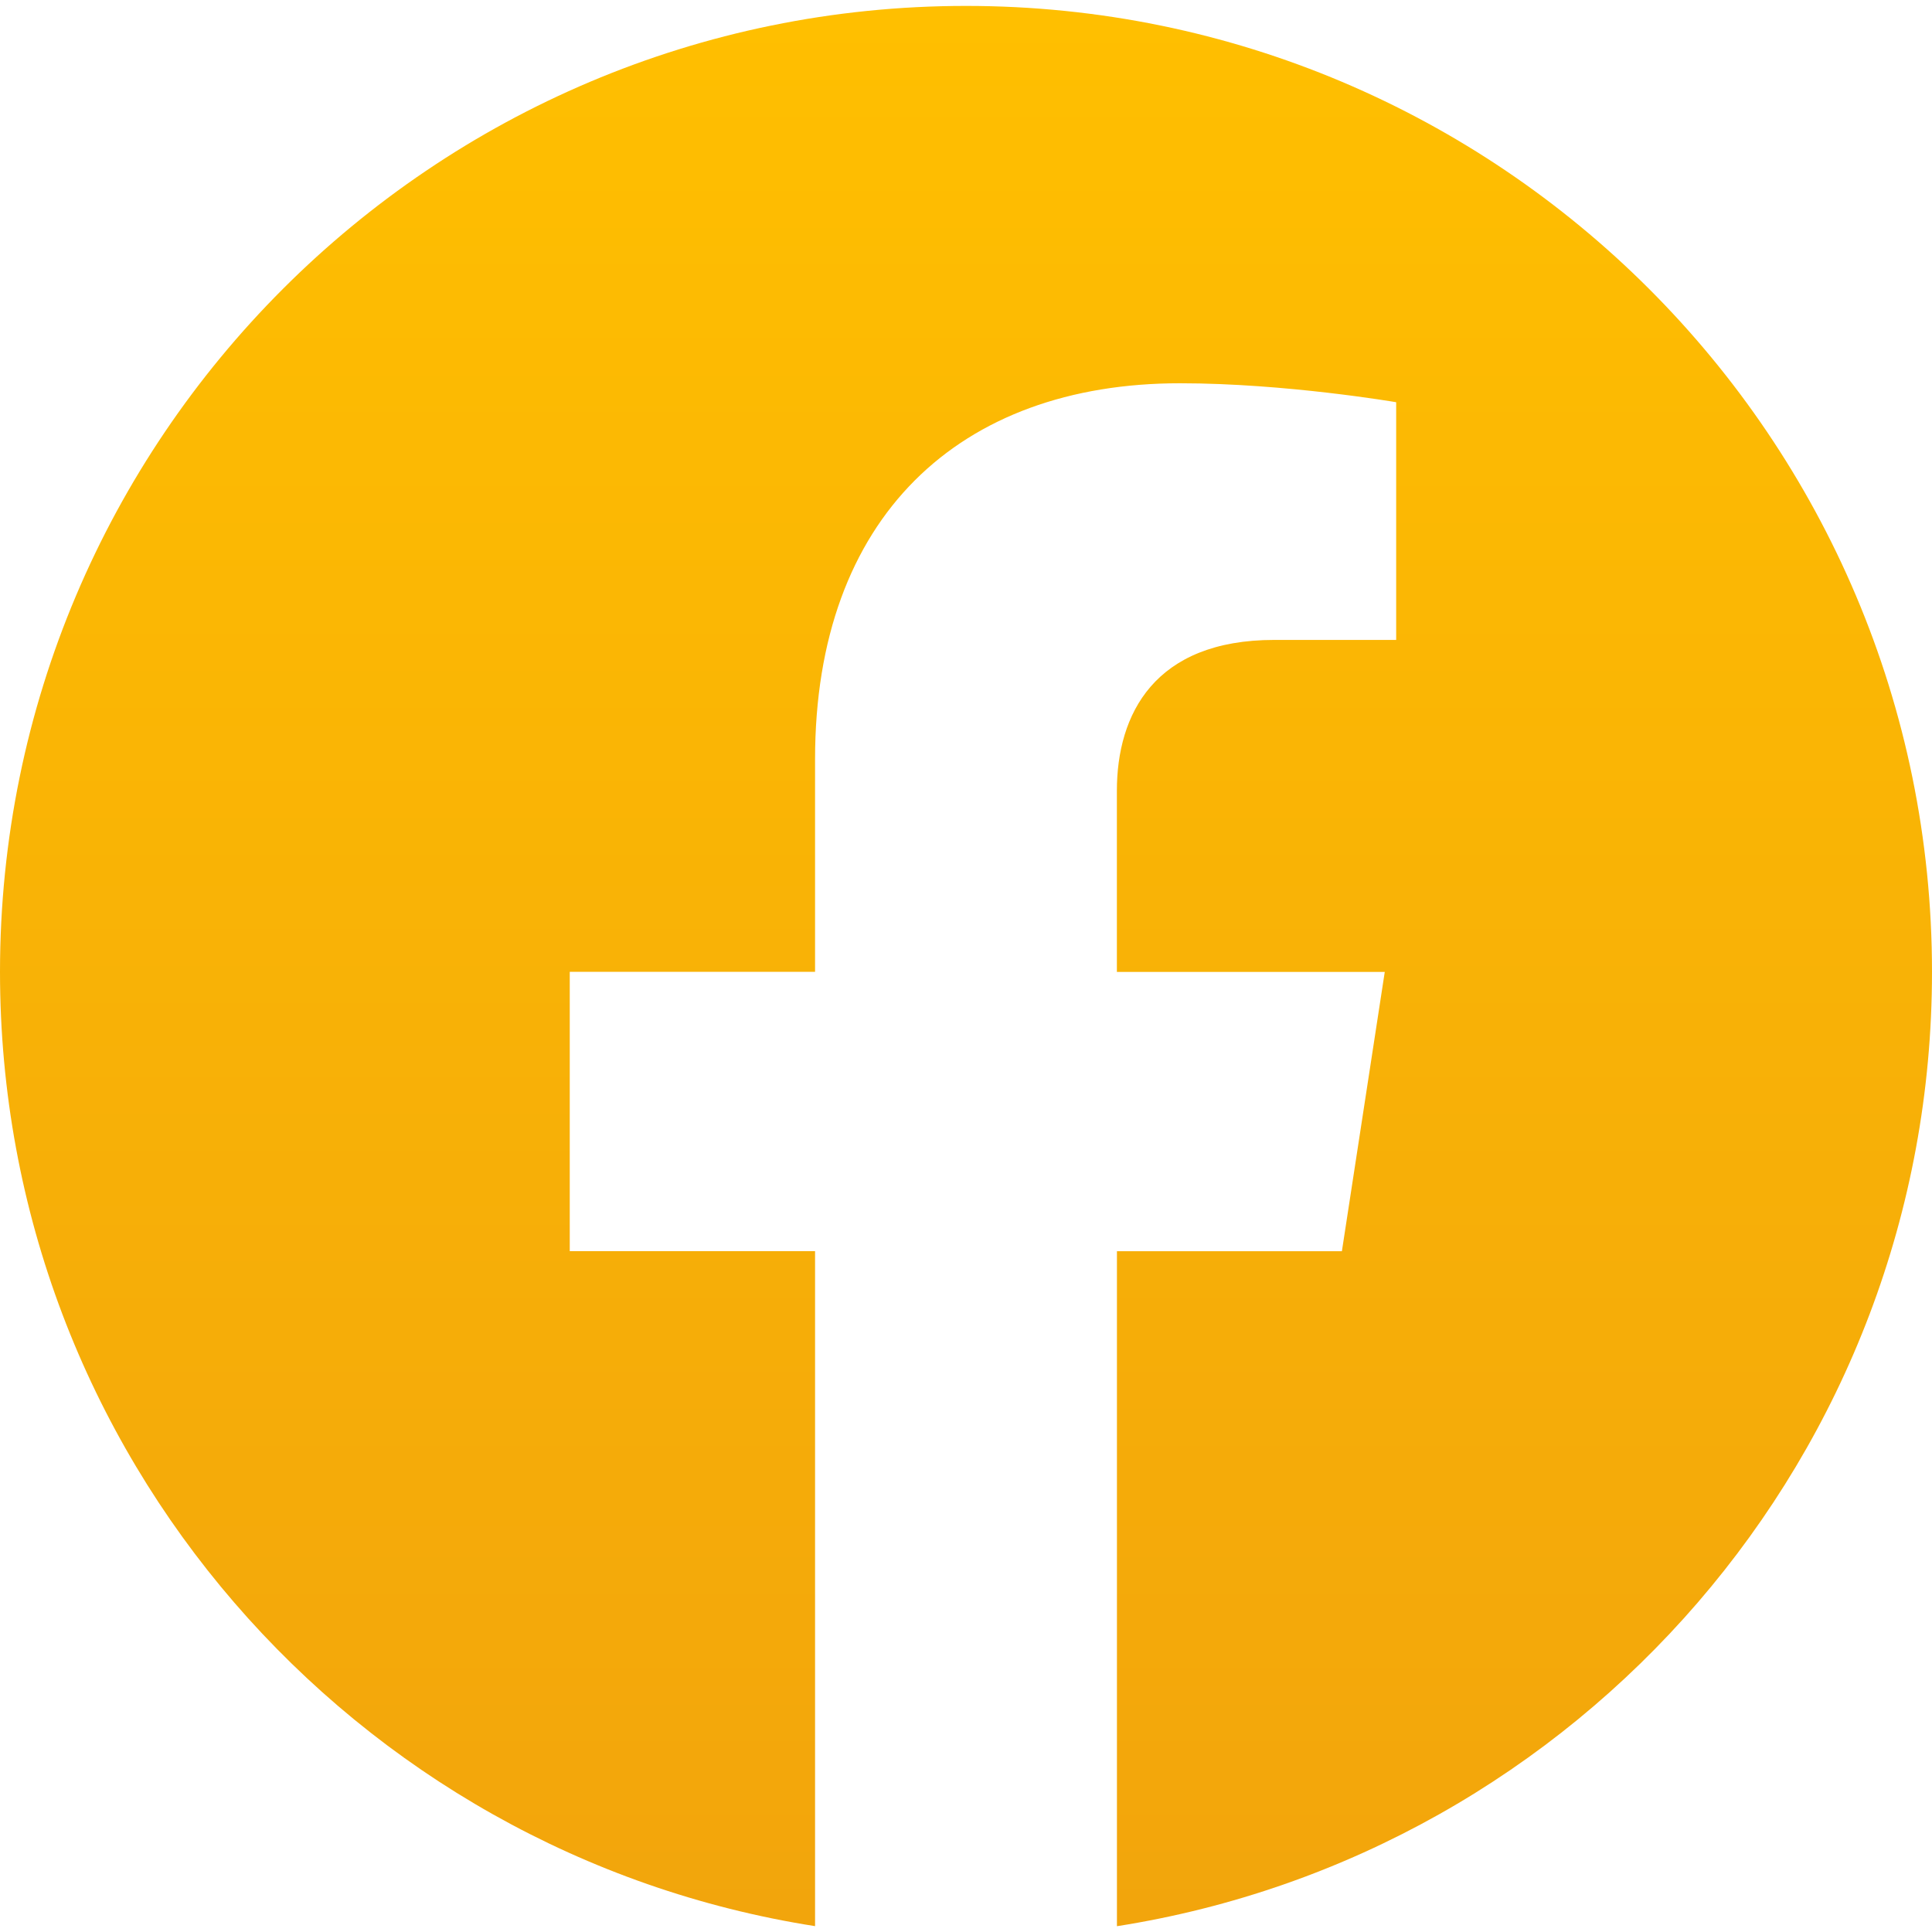
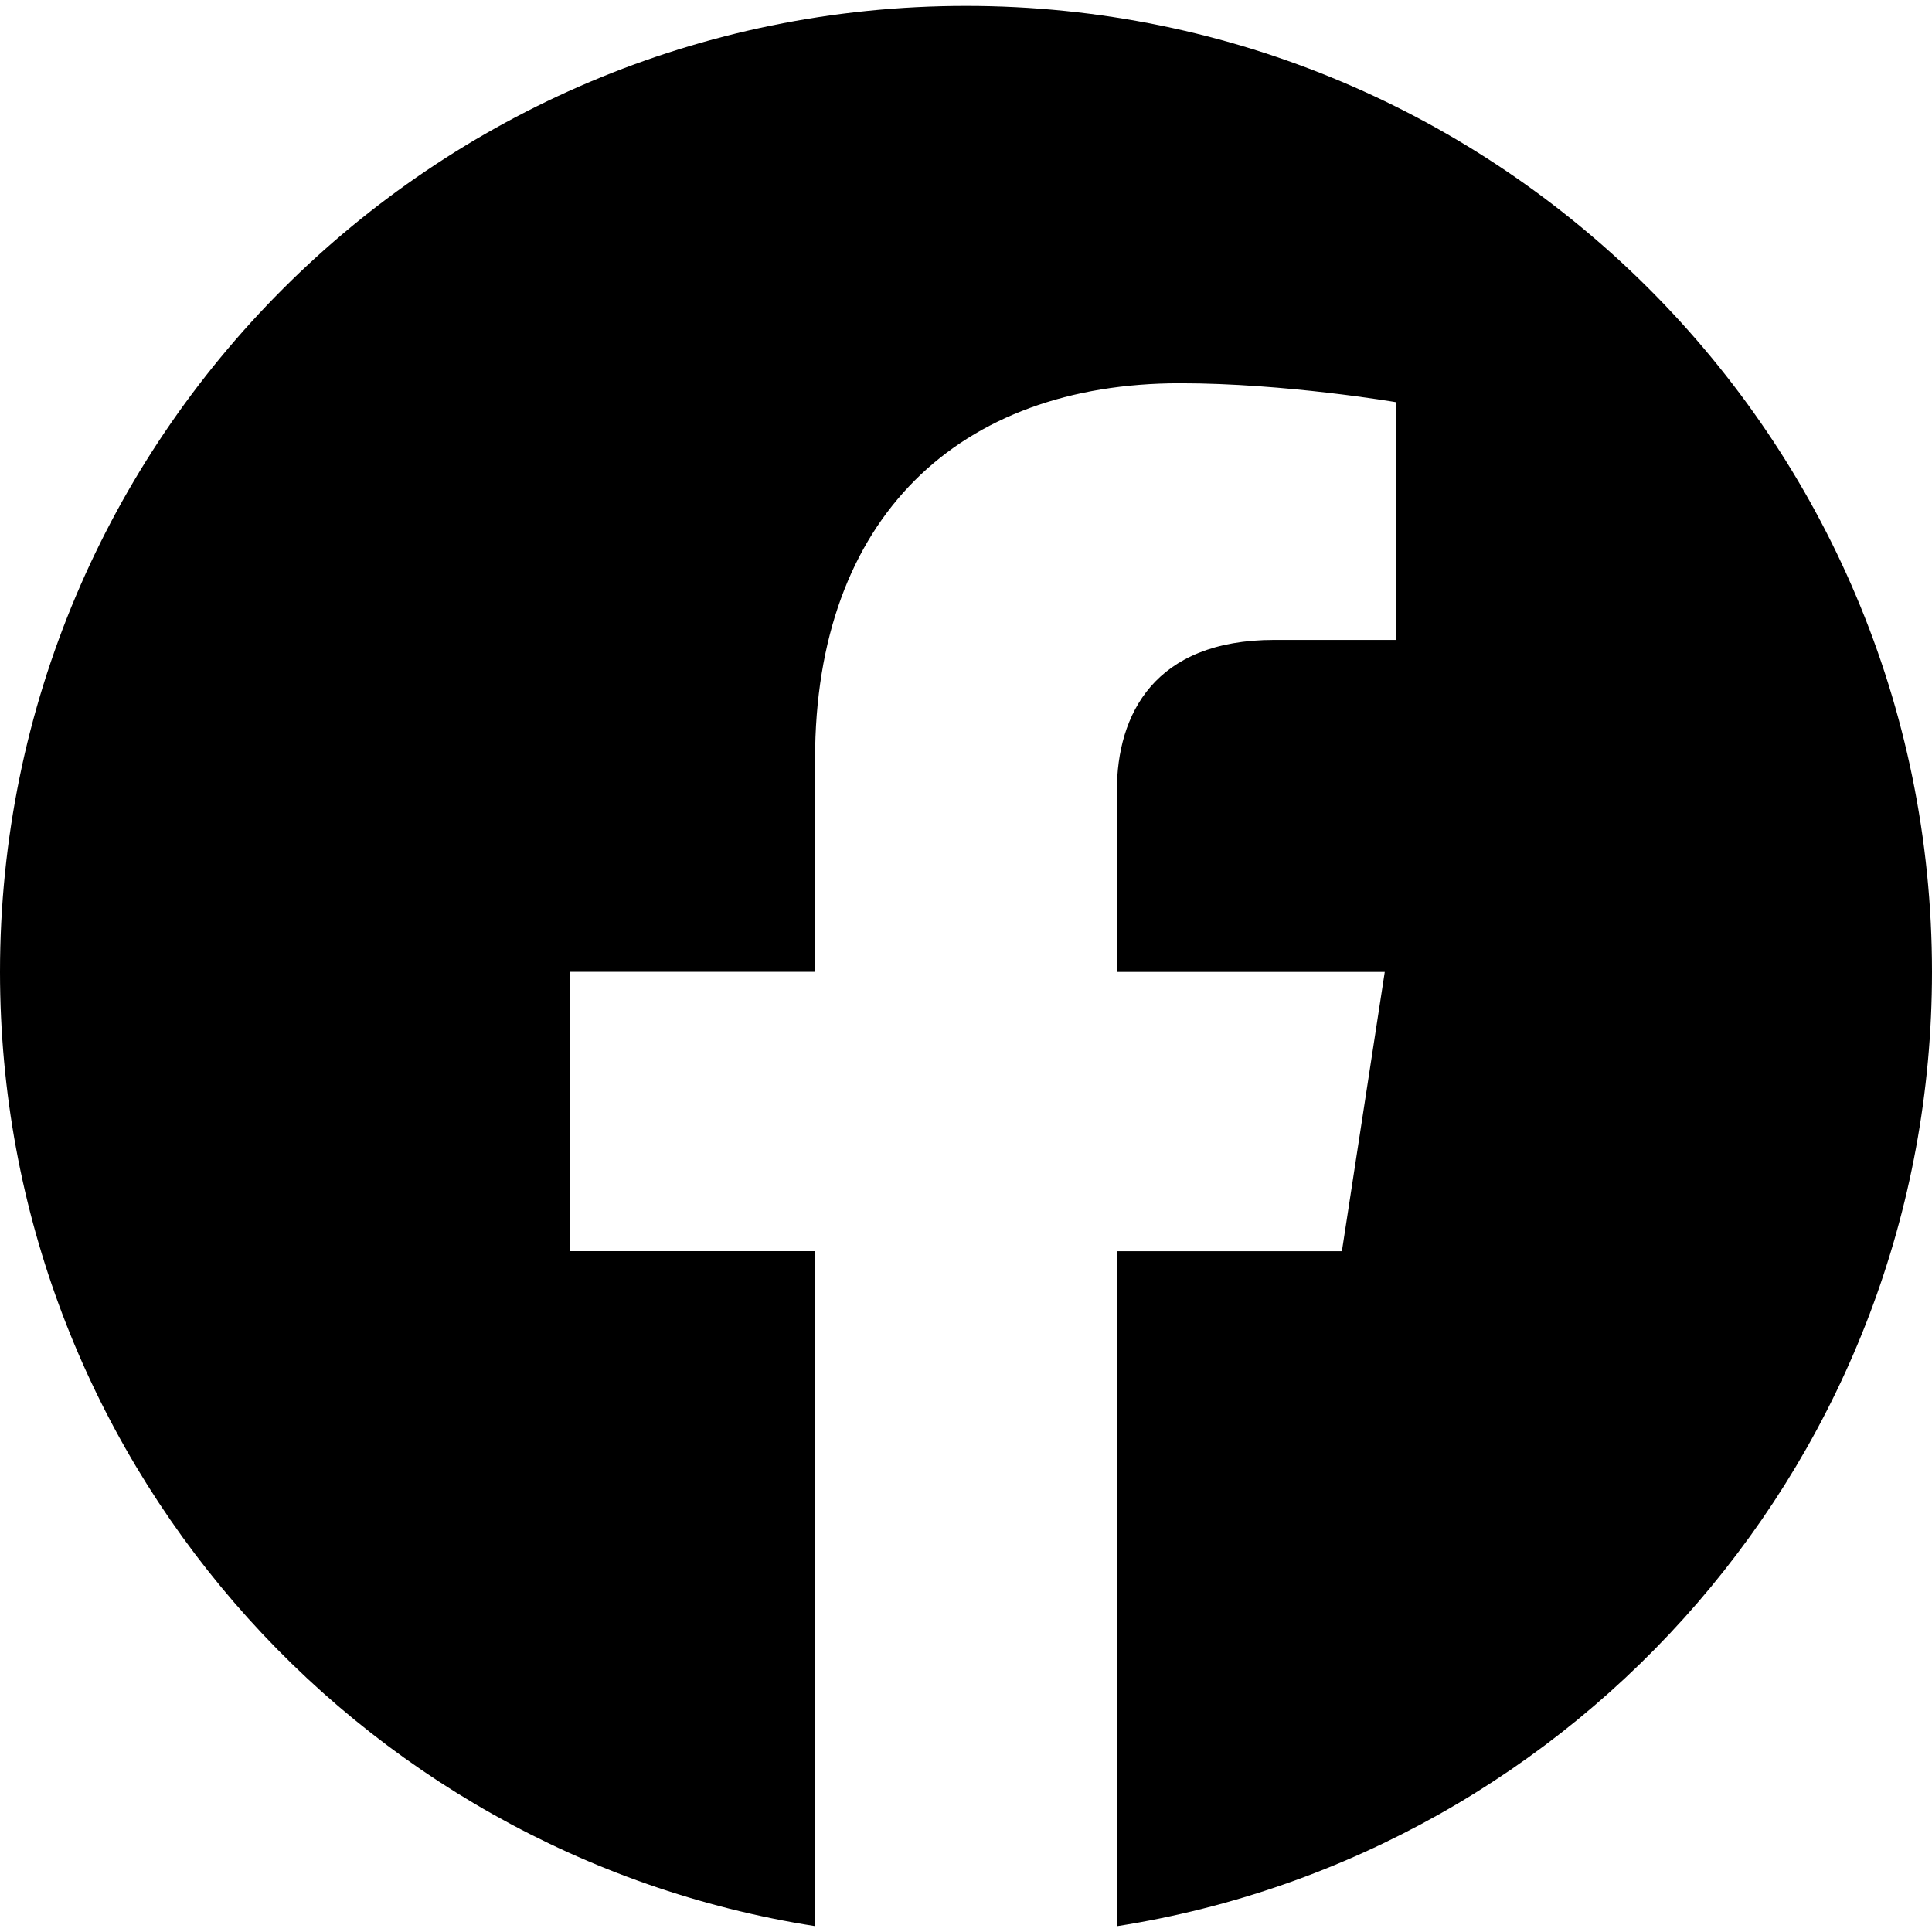
<svg xmlns="http://www.w3.org/2000/svg" width="32" height="32" fill="none">
  <path d="M32 16.098c0-8.836-7.164-16-16-16s-16 7.164-16 16c0 7.986 5.85 14.605 13.5 15.805v-11.18H9.437v-4.627H13.5v-3.522c0-4.01 2.39-6.226 6.044-6.226 1.75 0 3.581.314 3.581.314v3.937h-2.018c-1.988 0-2.608 1.233-2.608 2.499v3h4.437l-.71 4.626H18.5v11.18C26.149 30.703 32 24.083 32 16.098Z" fill="url(#a)" />
  <defs>
    <linearGradient id="a" x1="16" y1=".098" x2="16" y2="31.904" gradientUnits="userSpaceOnUse">
-       <stop stop-color="#FFBF00" />
-       <stop offset="1" stop-color="#F2A50C" />
+       <stop stop-color="#000" />
+       <stop offset="1" stop-color="#000" />
    </linearGradient>
  </defs>
</svg>
